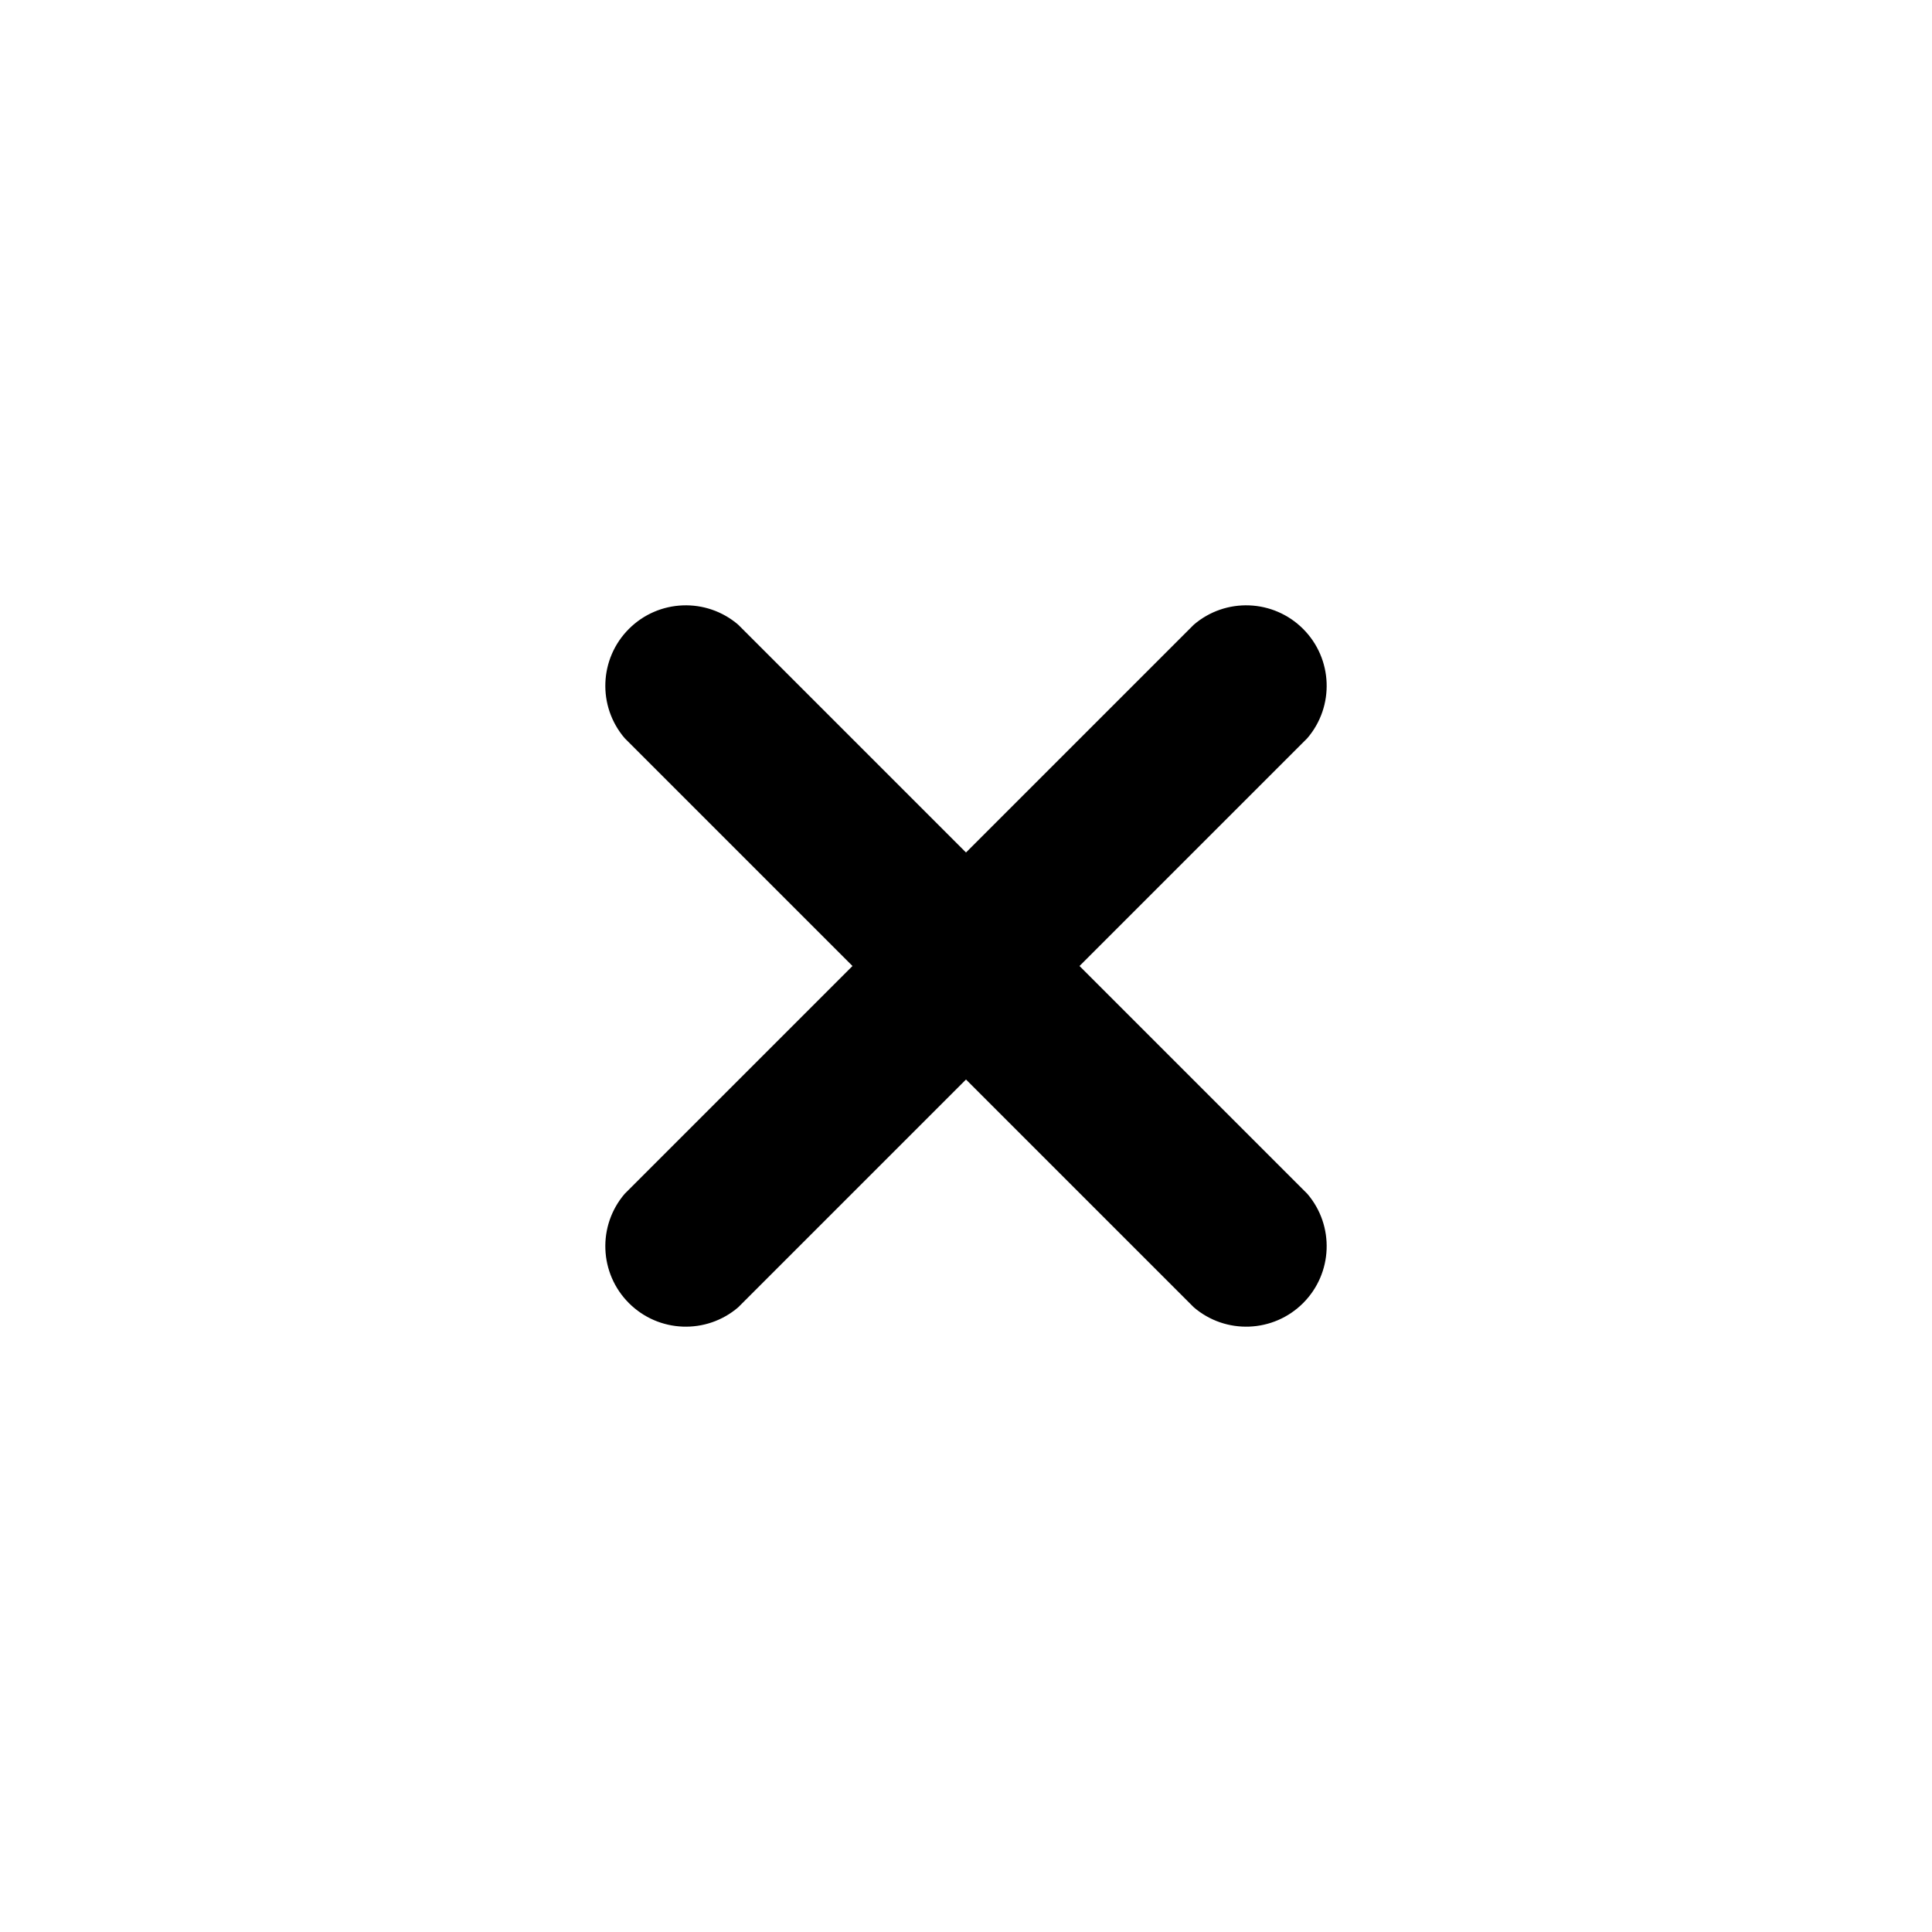
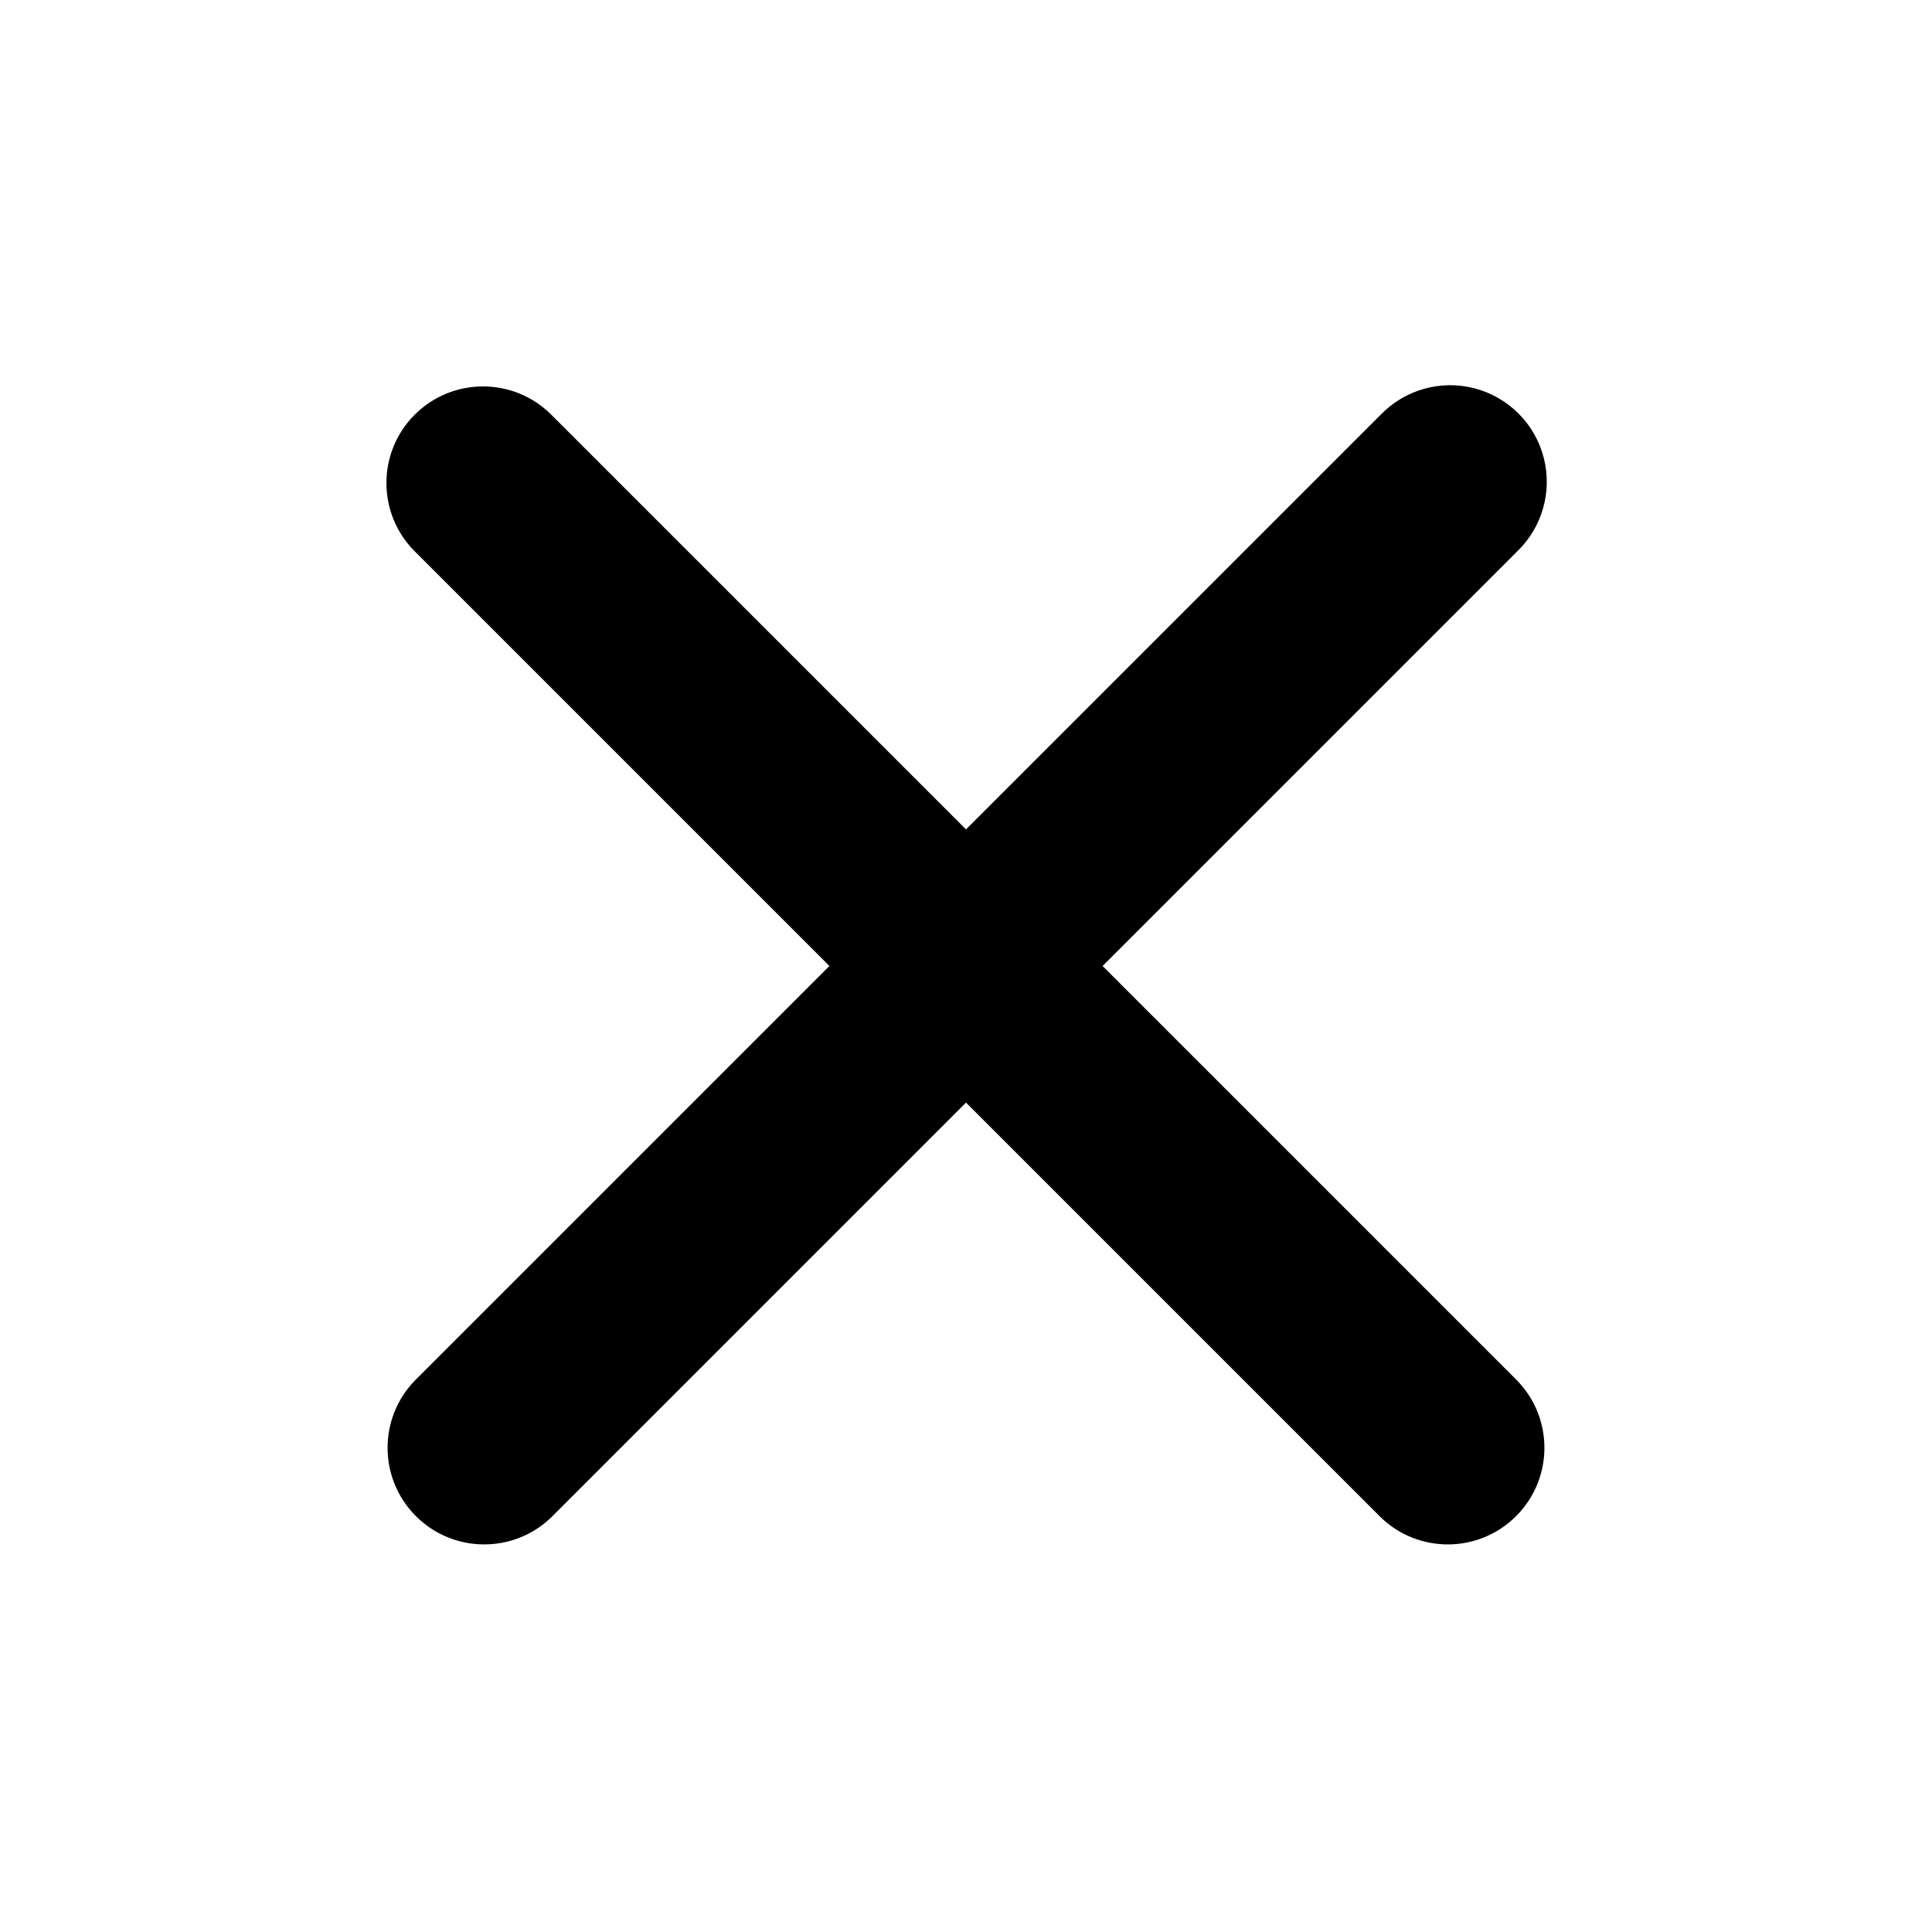
- <svg viewBox="0 0 24 24">
-   <path d="M16.24 14.83a1 1 0 0 1-1.41 1.41L12 13.41l-2.83 2.83a1 1 0 0 1-1.41-1.41L10.59 12 7.76 9.17a1 1 0 0 1 1.41-1.41L12 10.59l2.83-2.83a1 1 0 0 1 1.41 1.41L13.41 12l2.83 2.83z" />
+ <svg fill="currentColor" viewBox="0 0 20 20">
+   <path fill-rule="evenodd" d="M4.293 4.293a1 1 0 011.414 0L10 8.586l4.293-4.293a1 1 0 111.414 1.414L11.414 10l4.293 4.293a1 1 0 01-1.414 1.414L10 11.414l-4.293 4.293a1 1 0 01-1.414-1.414L8.586 10 4.293 5.707a1 1 0 010-1.414z" clip-rule="evenodd" />
</svg>
